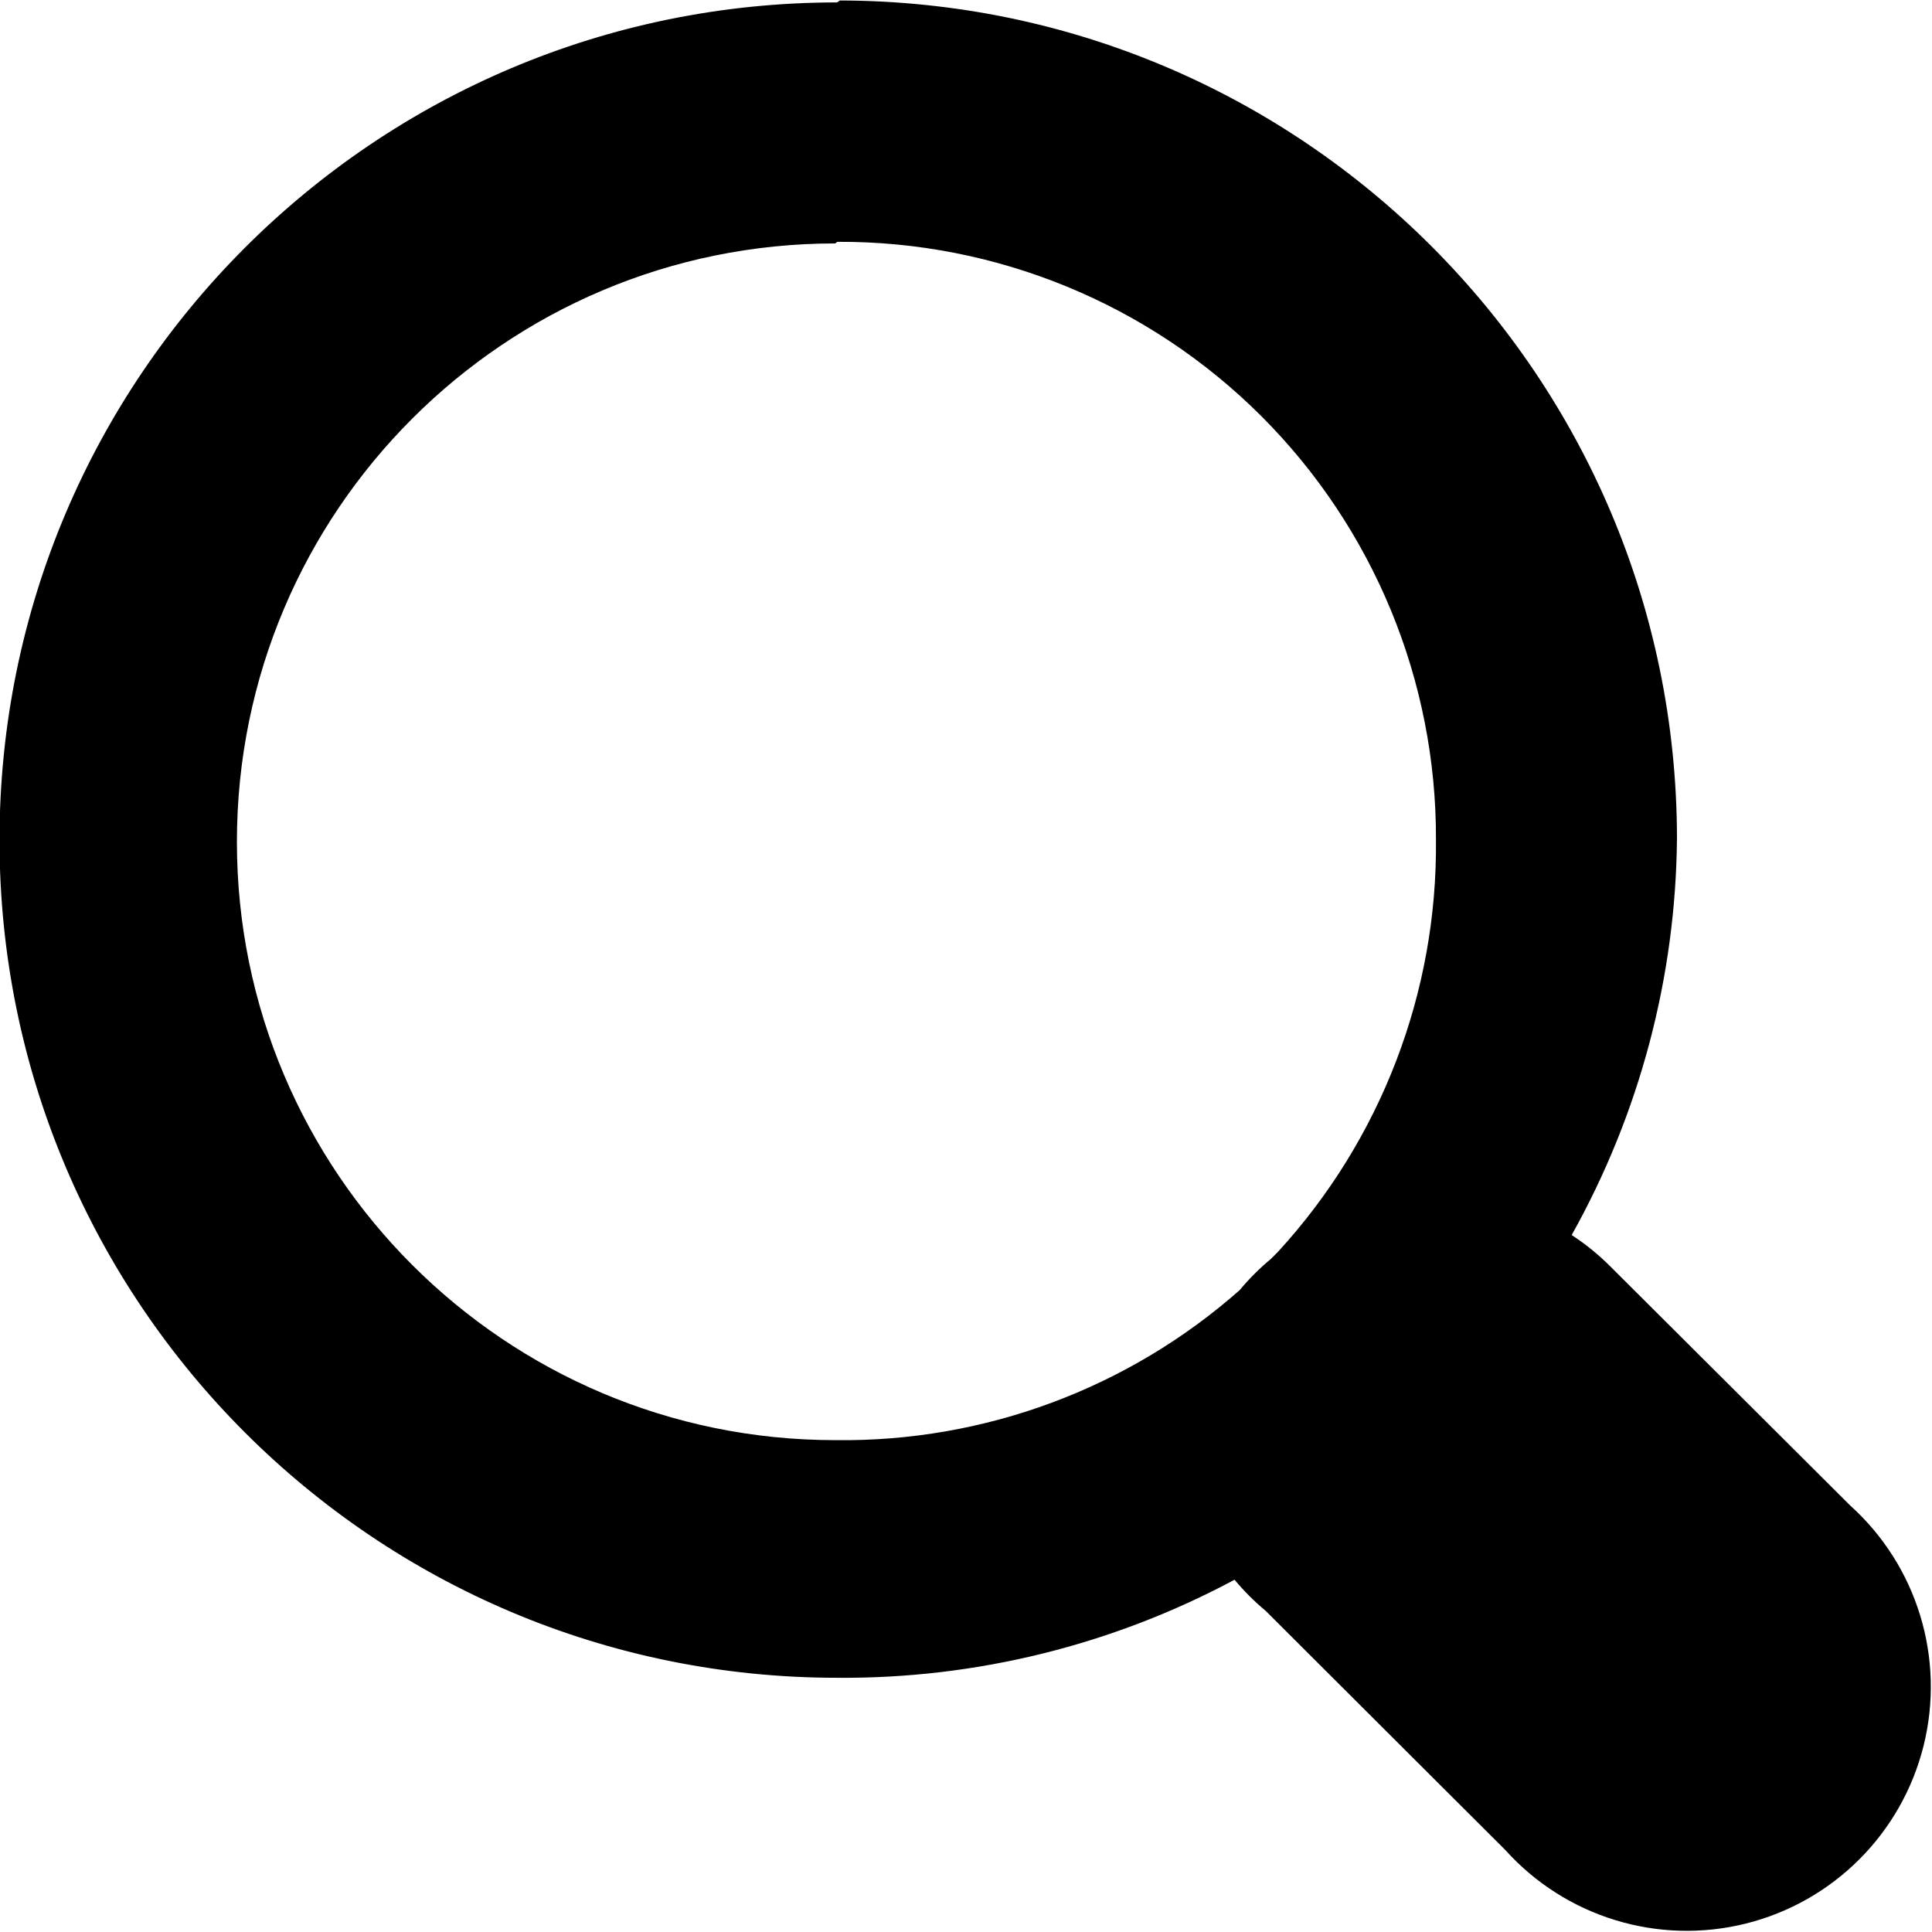
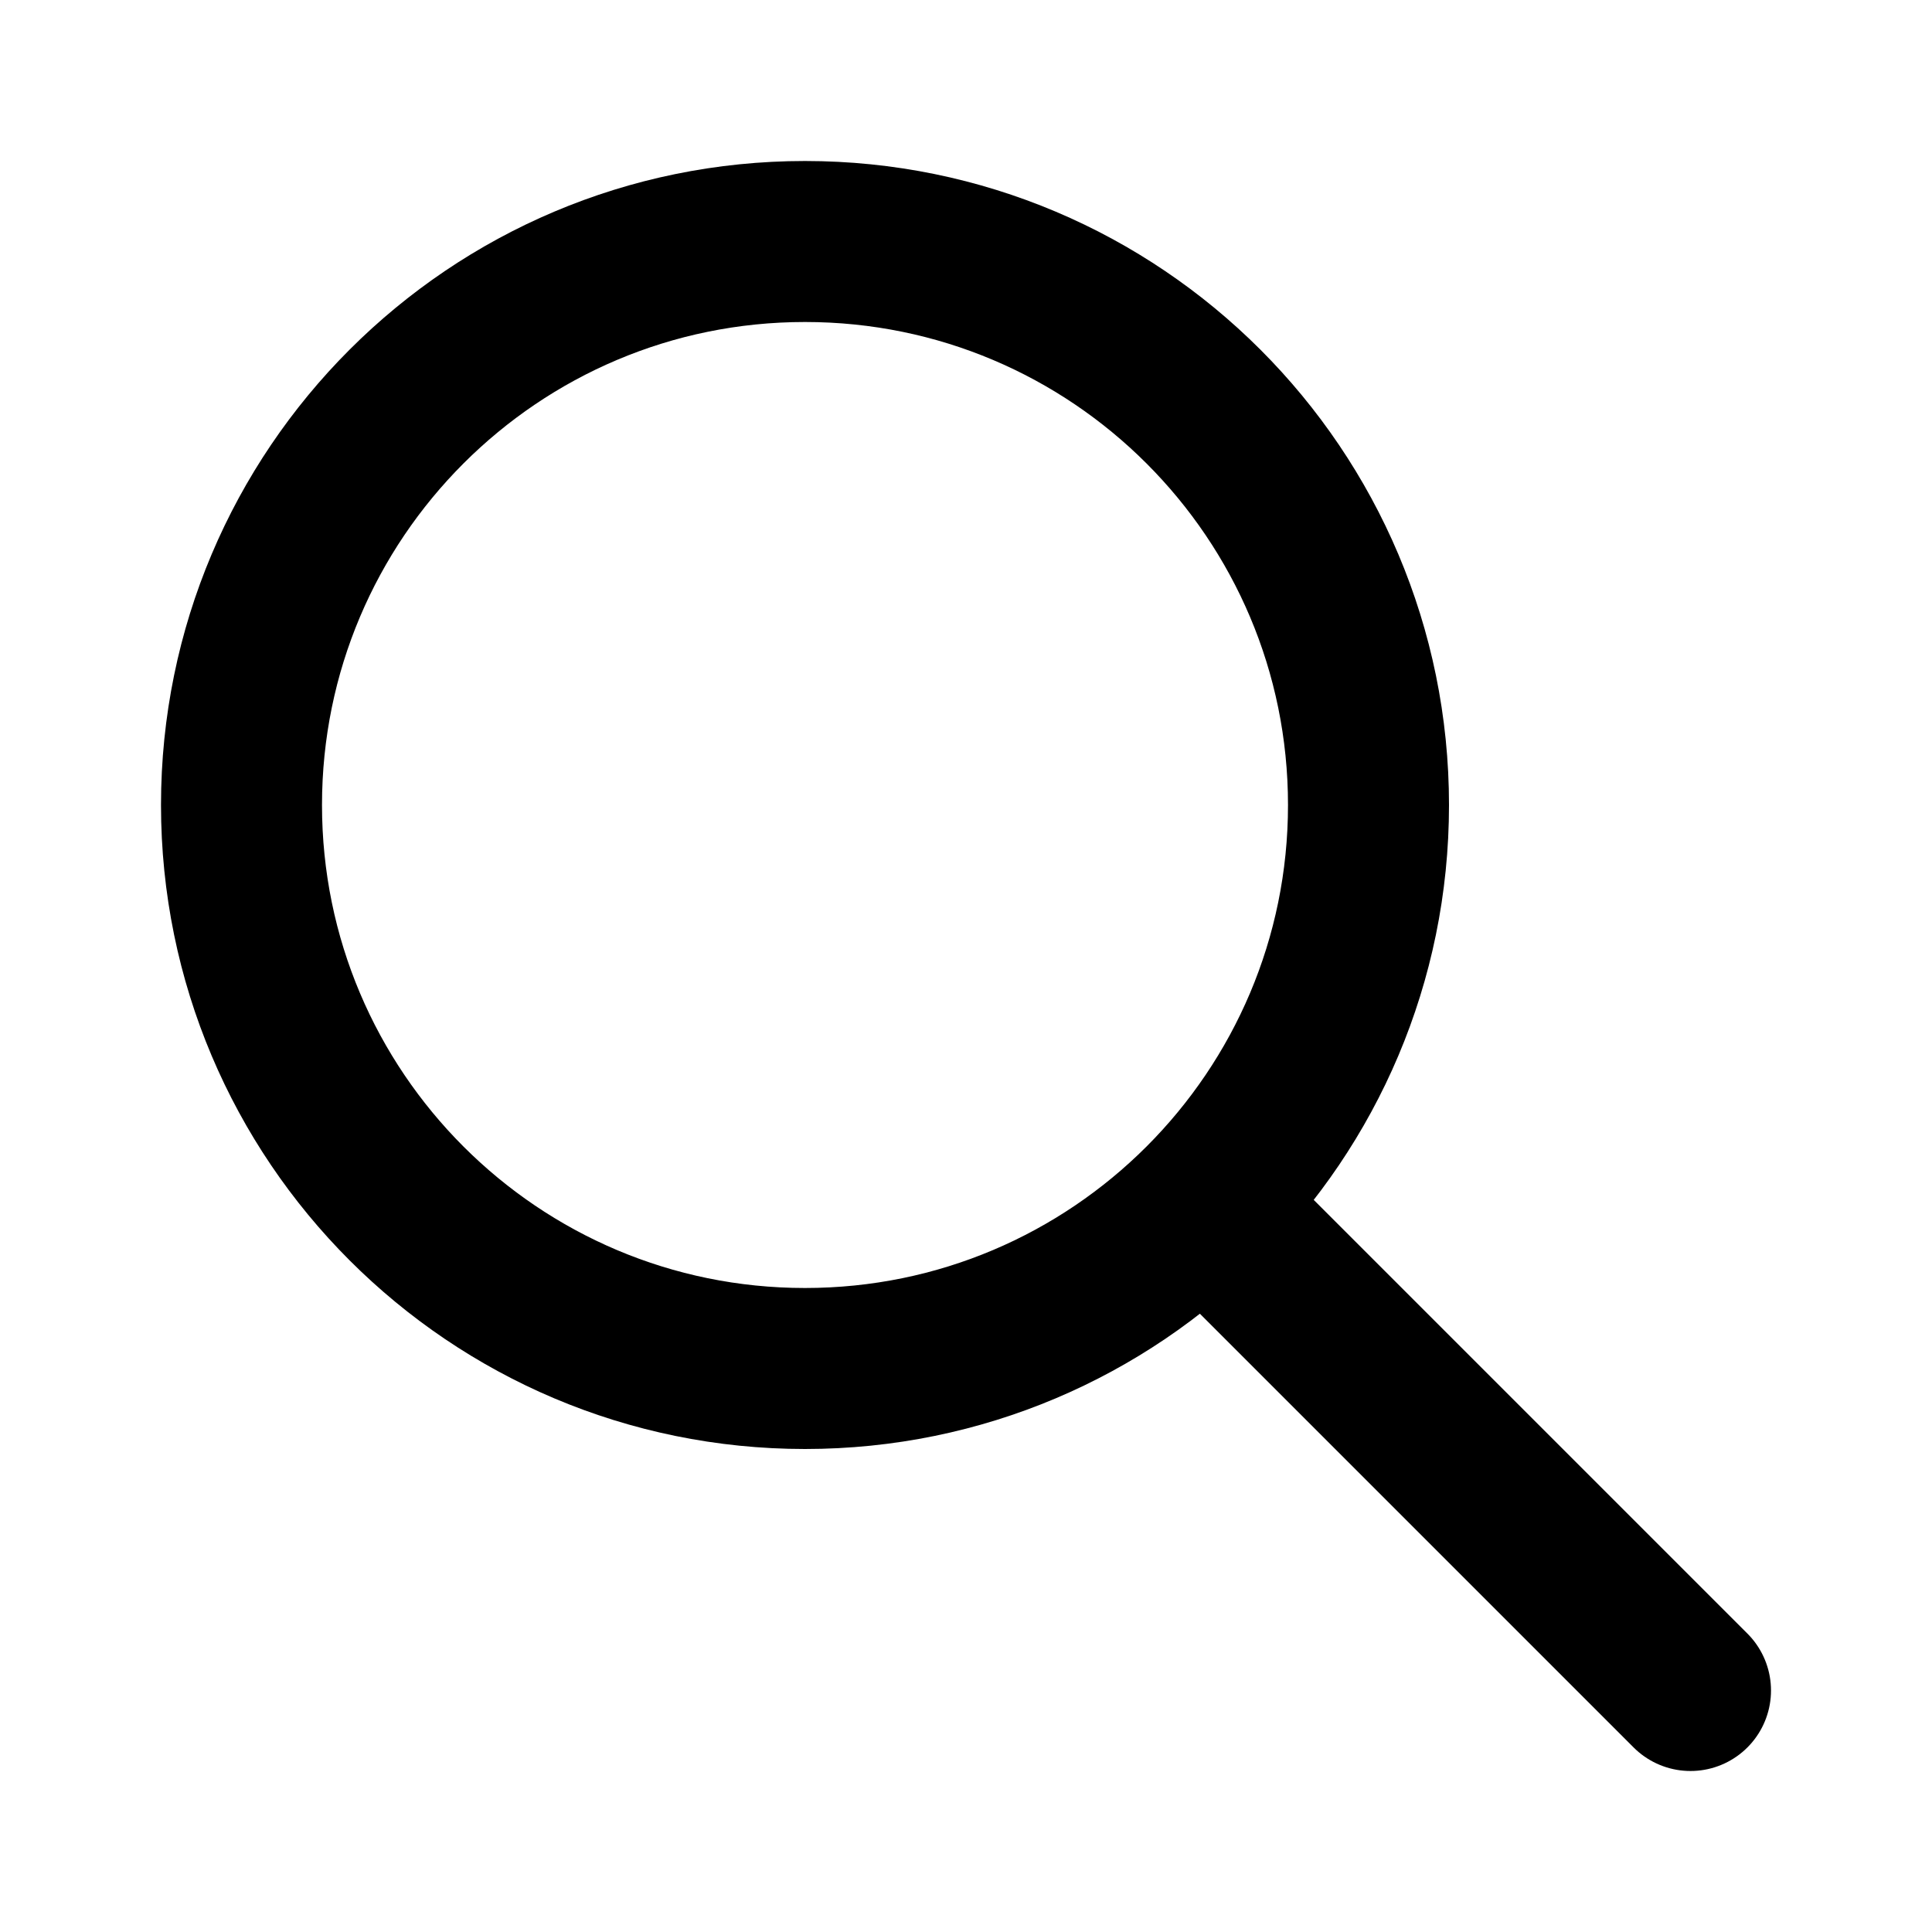
- <svg xmlns="http://www.w3.org/2000/svg" viewBox="0 0 12 12">
-   <path id="Icon_open-magnifying-glass" data-name="Icon open-magnifying-glass" d="M5.2-.03a5.2,5.2,0,0,0,0,10.406,5.142,5.142,0,0,0,2.468-.609,1.486,1.486,0,0,0,.193.193L9.35,11.446a1.516,1.516,0,1,0,2.141-2.141L10,7.819a1.487,1.487,0,0,0-.238-.193,5.133,5.133,0,0,0,.654-2.468,5.209,5.209,0,0,0-5.2-5.2Zm0,1.487A3.7,3.7,0,0,1,8.919,5.173,3.728,3.728,0,0,1,7.938,7.73l-.045.045a1.486,1.486,0,0,0-.193.193A3.72,3.72,0,0,1,5.188,8.9a3.716,3.716,0,0,1,0-7.433Z" transform="translate(0 0.045)" />
+ <svg xmlns="http://www.w3.org/2000/svg" fill="none" viewBox="0 0 24 24" stroke="currentColor" stroke-width="2">
+   <path stroke-linecap="round" stroke-linejoin="round" d="M21 21l-6-6m2-5a7 7 0 11-14 0 7 7 0 0114 0z" />
</svg>
